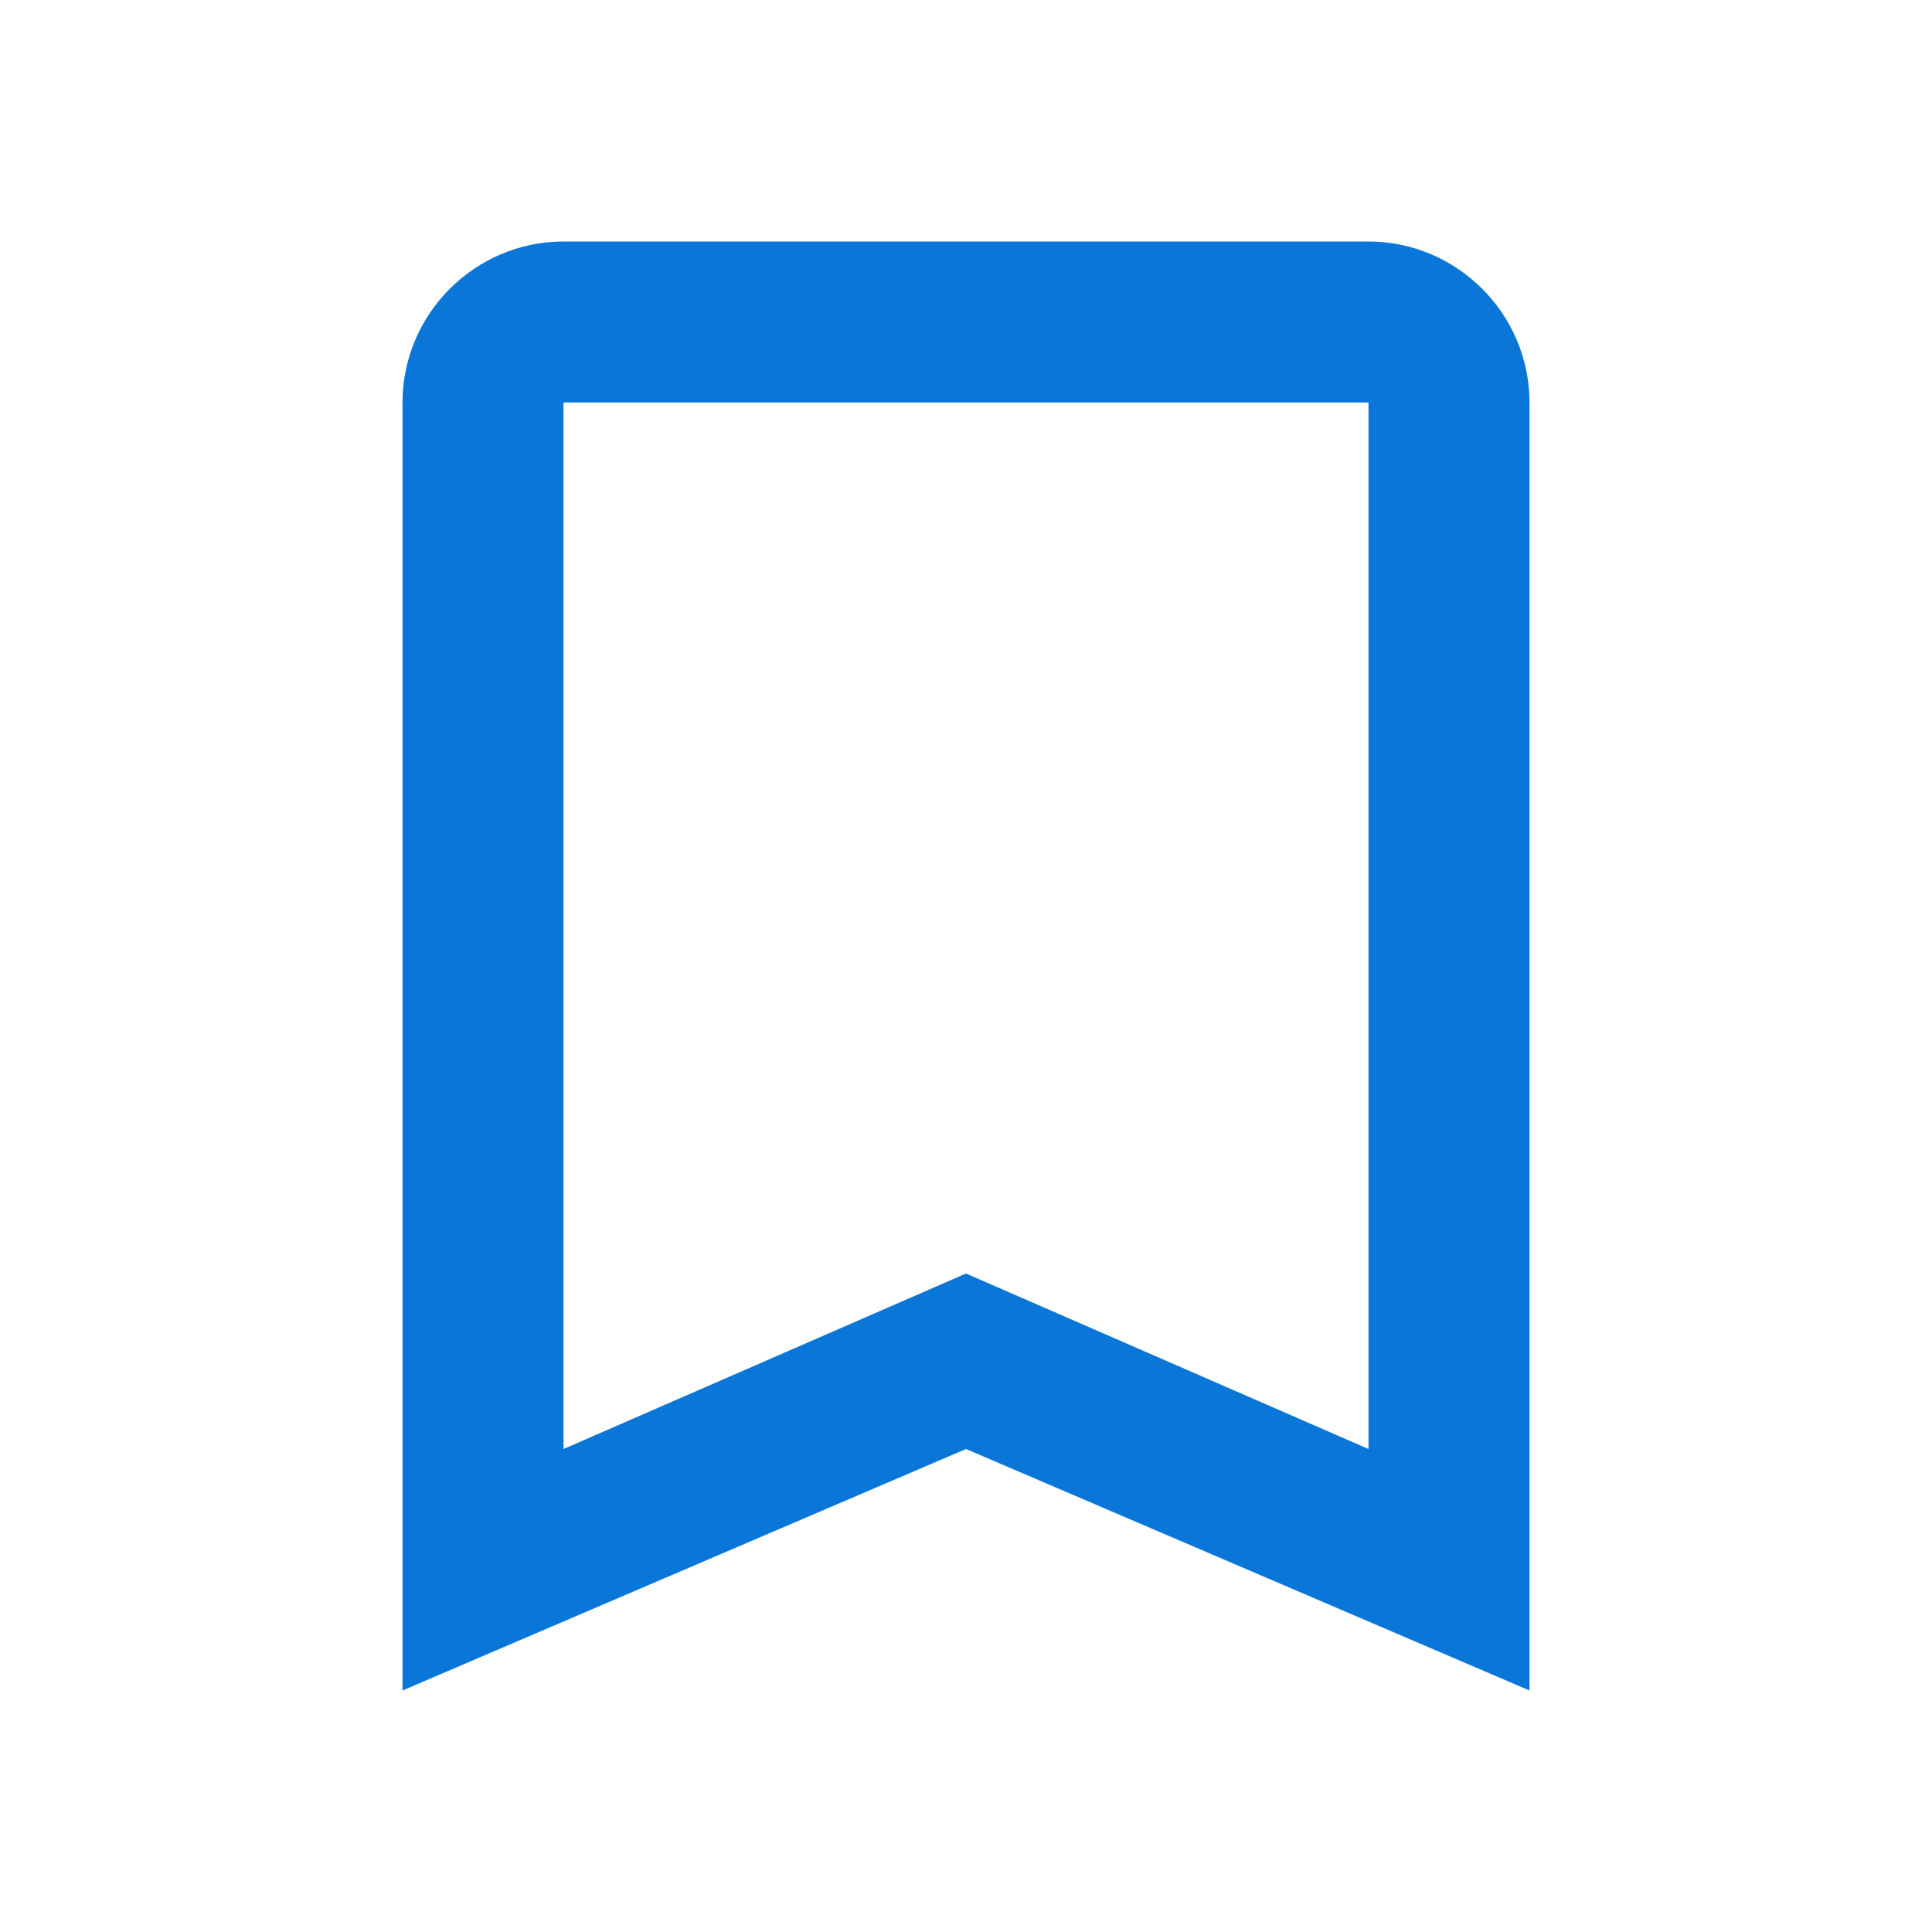
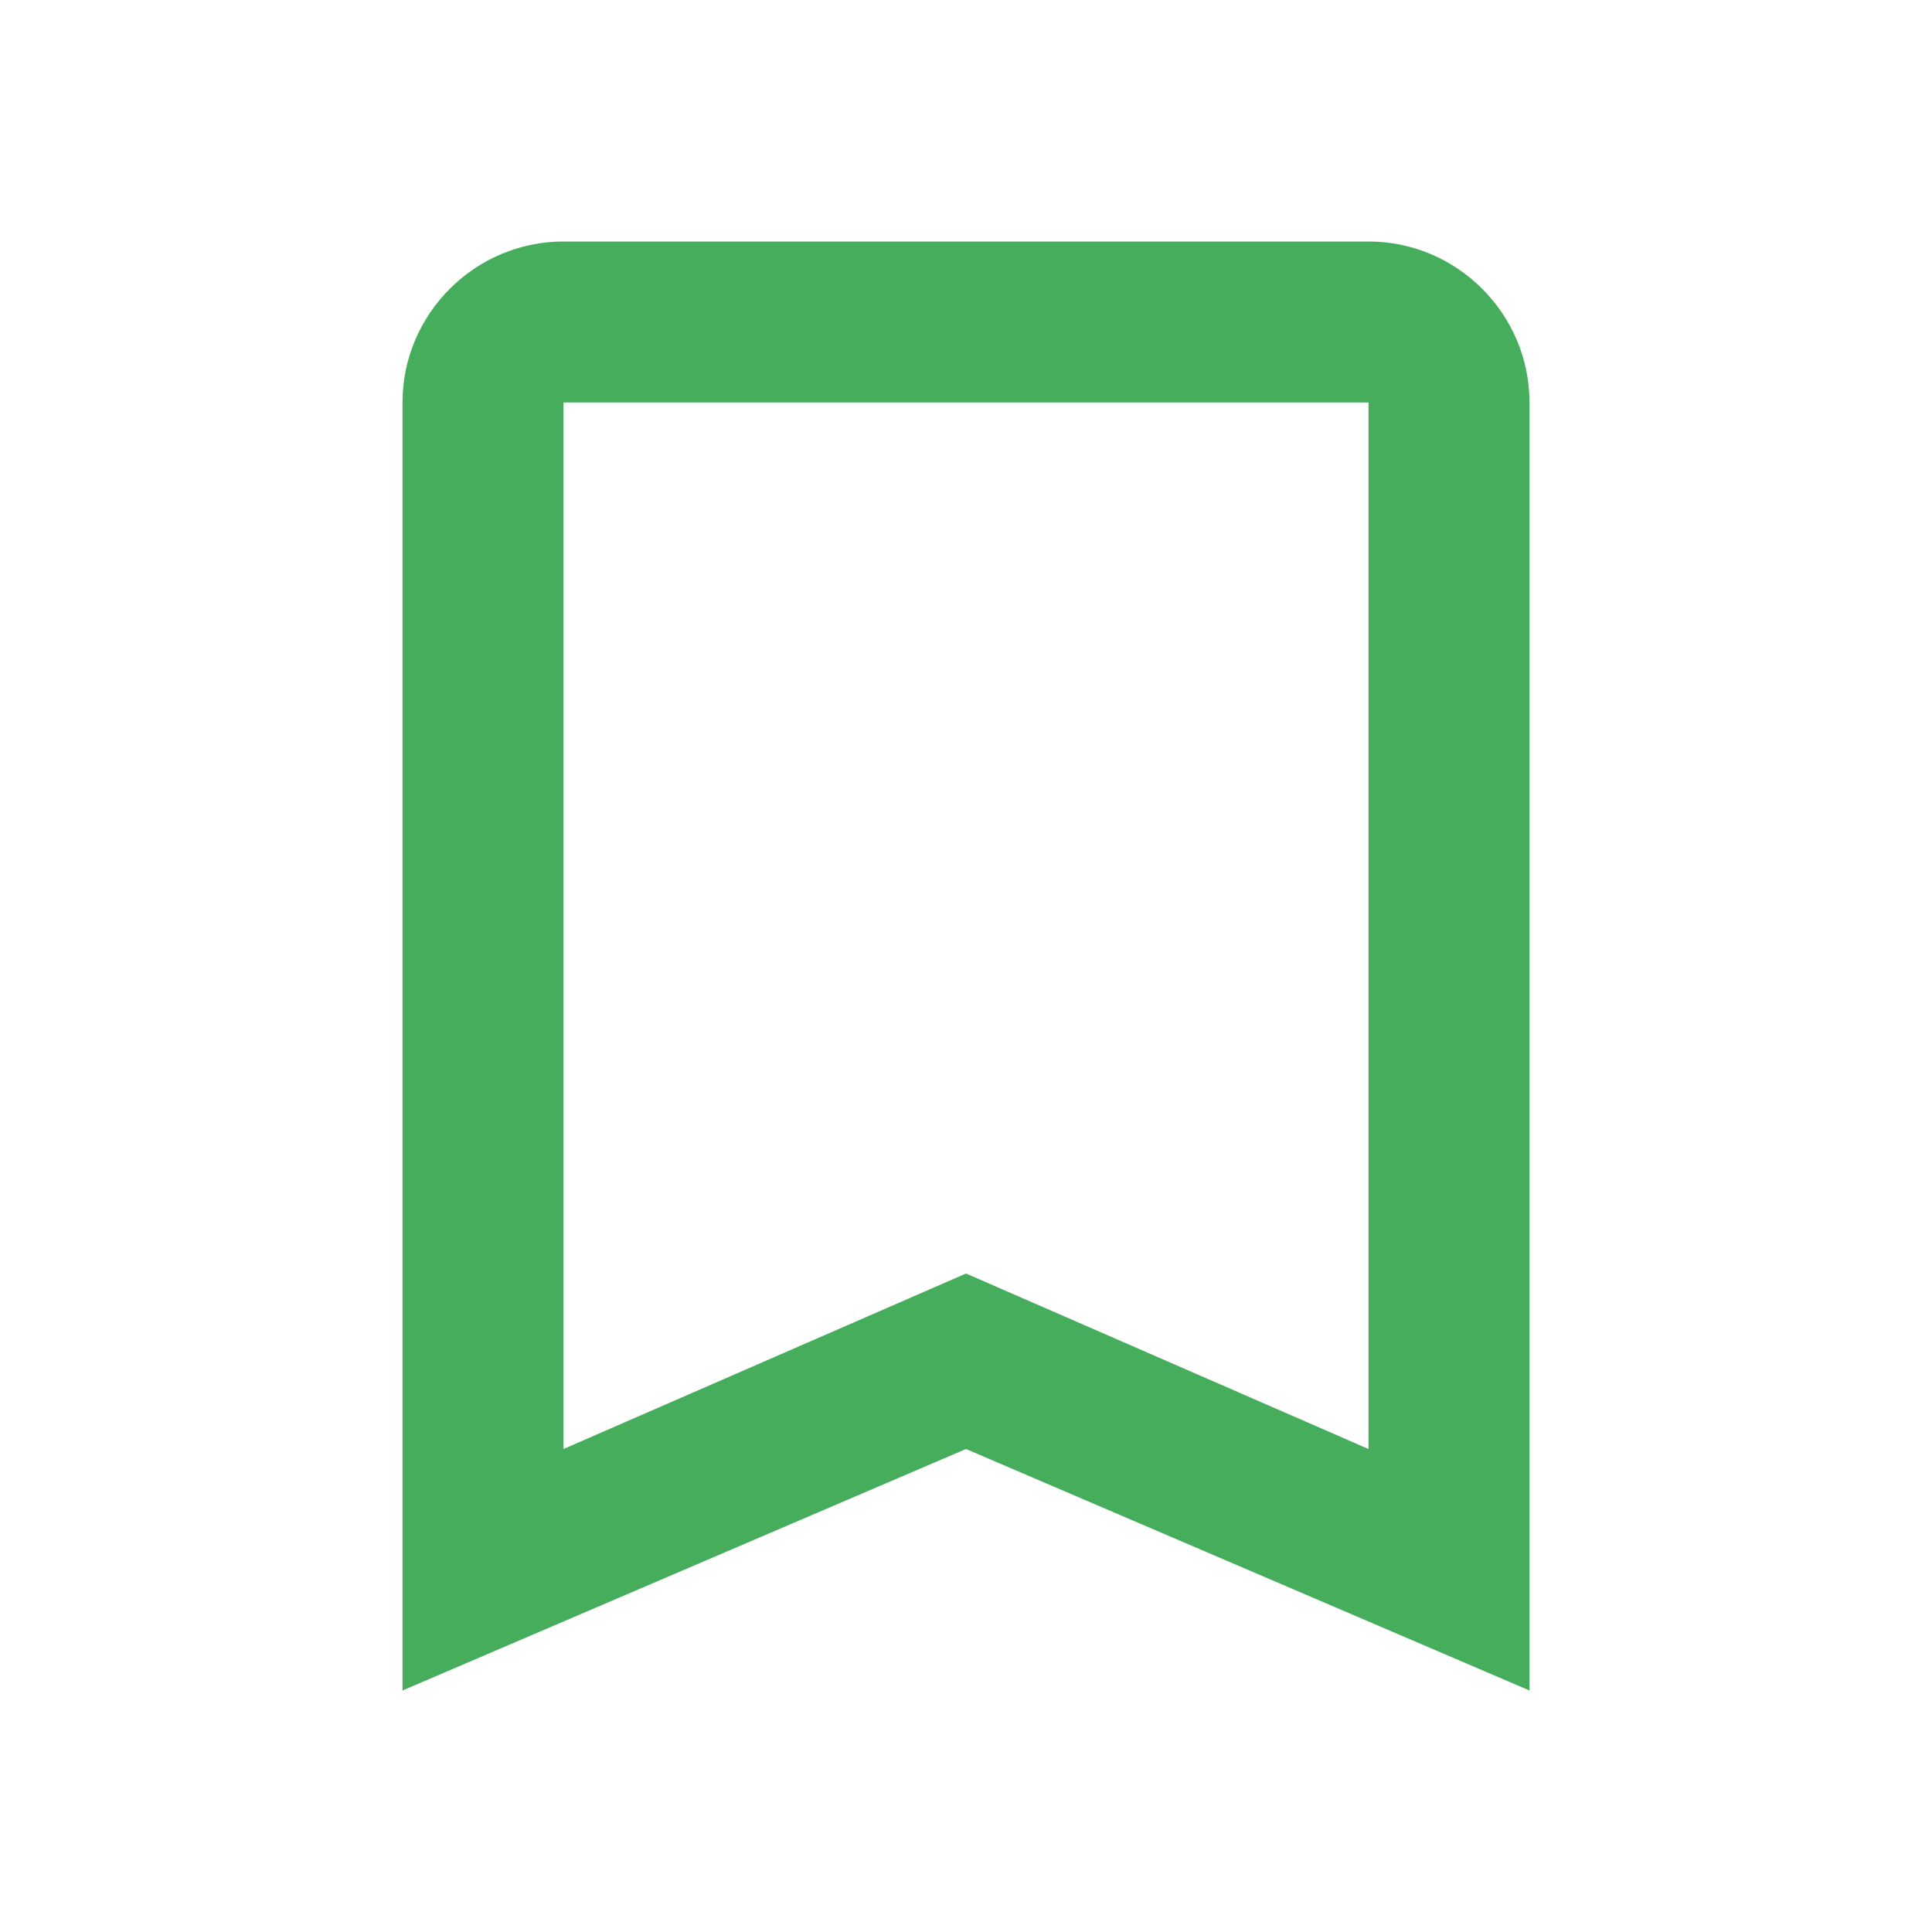
- <svg xmlns="http://www.w3.org/2000/svg" height="24px" viewBox="0 0 24 24" width="24px" fill="#0A76D8">
+ <svg xmlns="http://www.w3.org/2000/svg" height="24px" viewBox="0 0 24 24" width="24px" fill="#46ad5c">
  <path d="M0 0h24v24H0V0z" fill="none" />
  <path d="M17 3H7c-1.1 0-2 .9-2 2v16l7-3 7 3V5c0-1.1-.9-2-2-2zm0 15l-5-2.18L7 18V5h10v13z" />
</svg>
